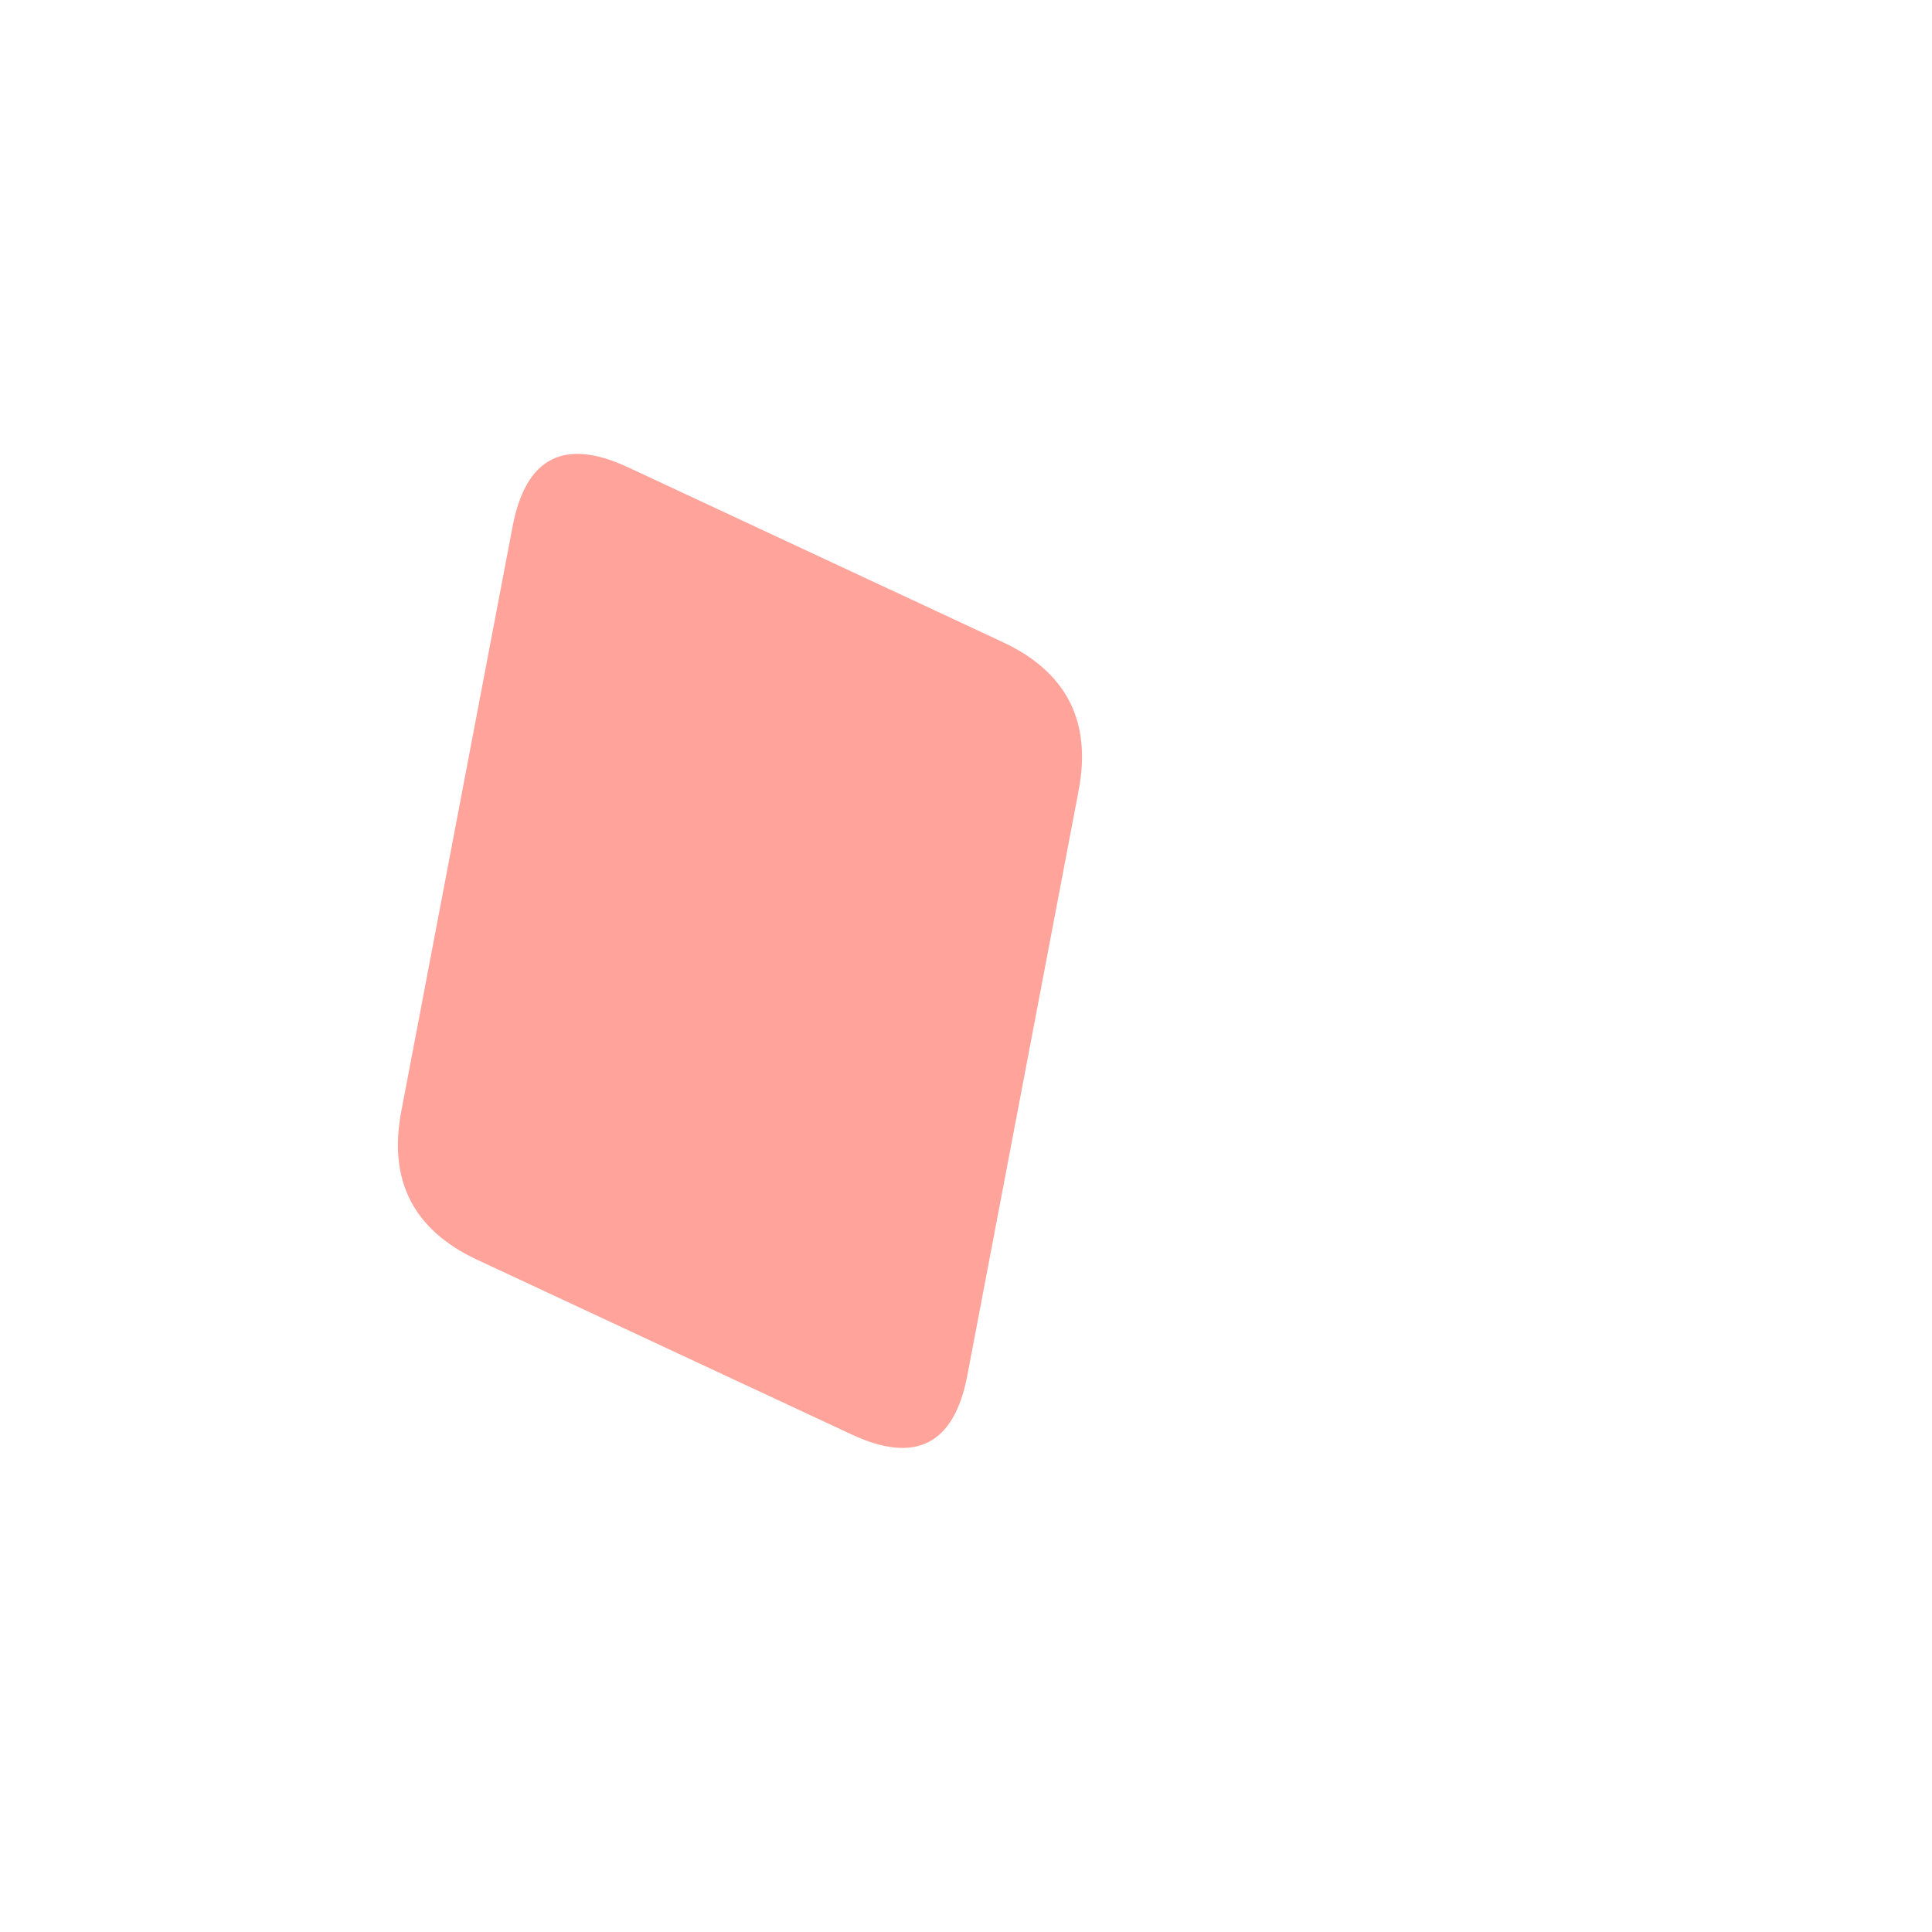
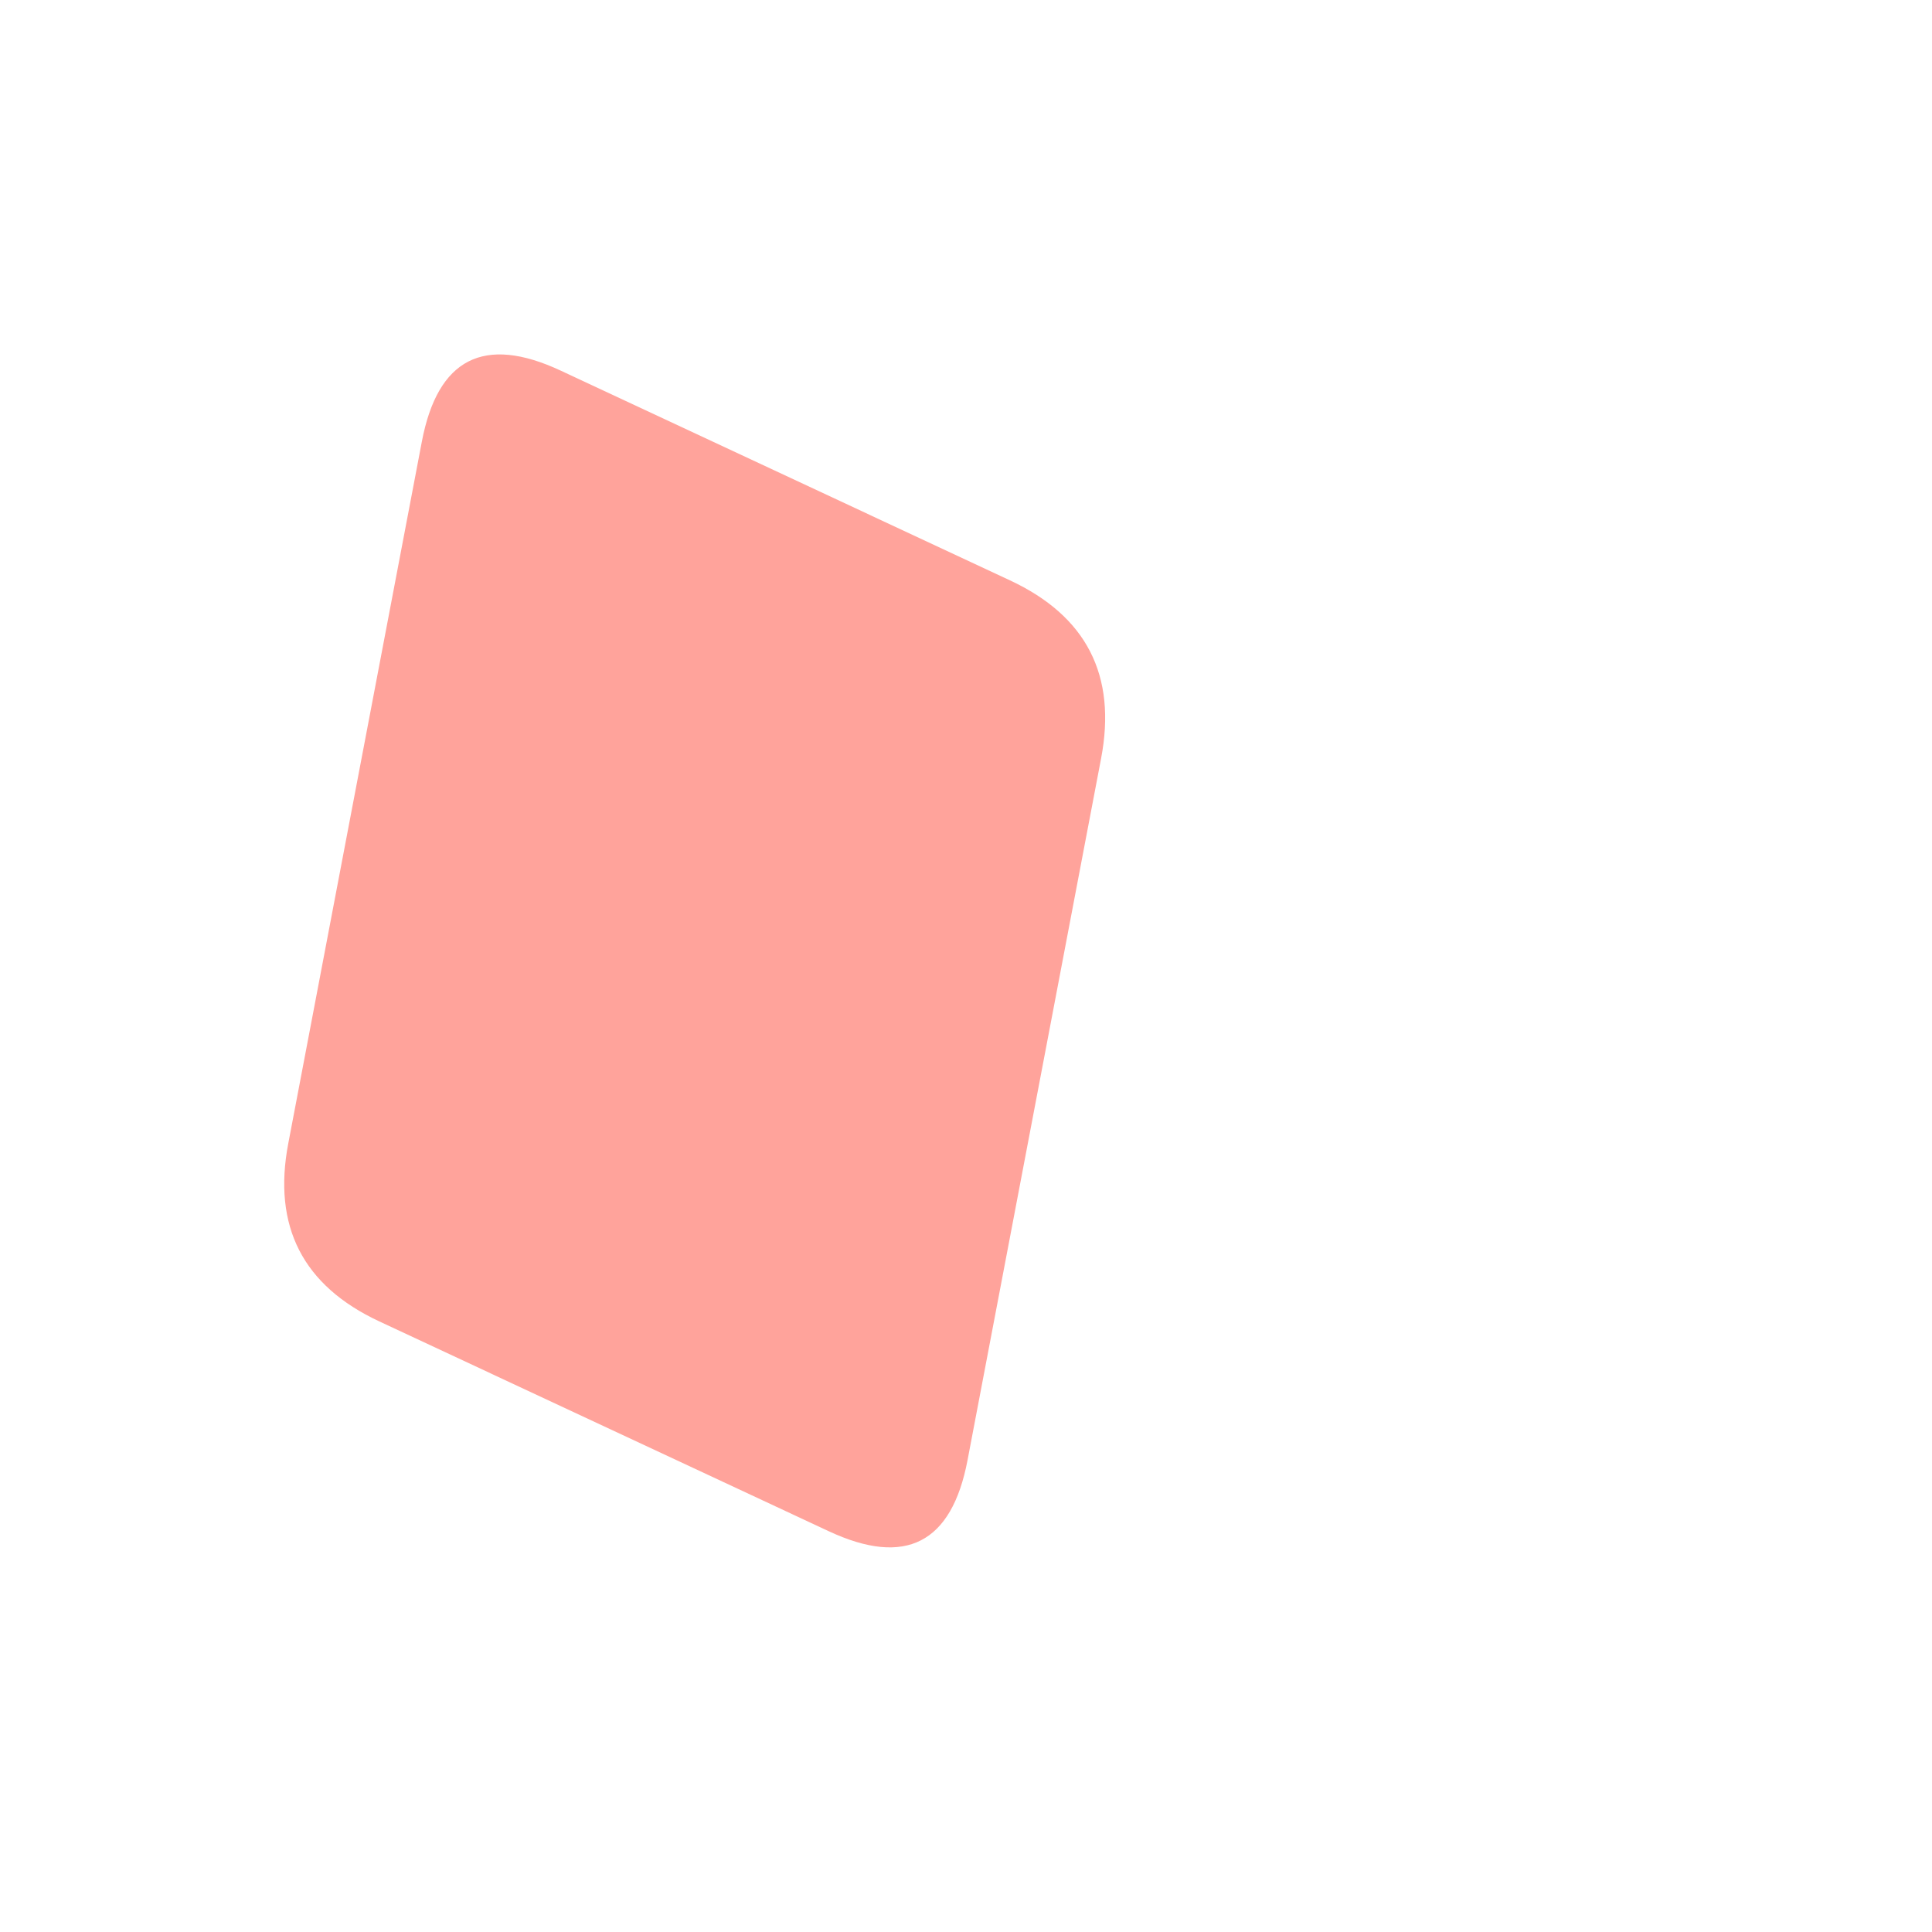
<svg xmlns="http://www.w3.org/2000/svg" width="1024" height="1024" viewBox="0 0 1024 1024">
-   <path d="M332.9 247.7 L531.4 340.3 Q582.2 364 571.7 419 L512.7 729 Q502.2 784 451.4 760.3 L252.9 667.7 Q202.2 644 212.7 589 L271.7 279 Q282.2 224 332.9 247.7Z" fill="#FFA39B" />
+   <path d="M297.1 196.4 L535.3 307.6 Q596.2 336 583.6 402 L512.8 774 Q500.2 840 439.3 811.6 L201.1 700.4 Q140.2 672 152.8 606 L223.6 234 Q236.2 168 297.1 196.4Z" fill="#FFA39B" />
</svg>
